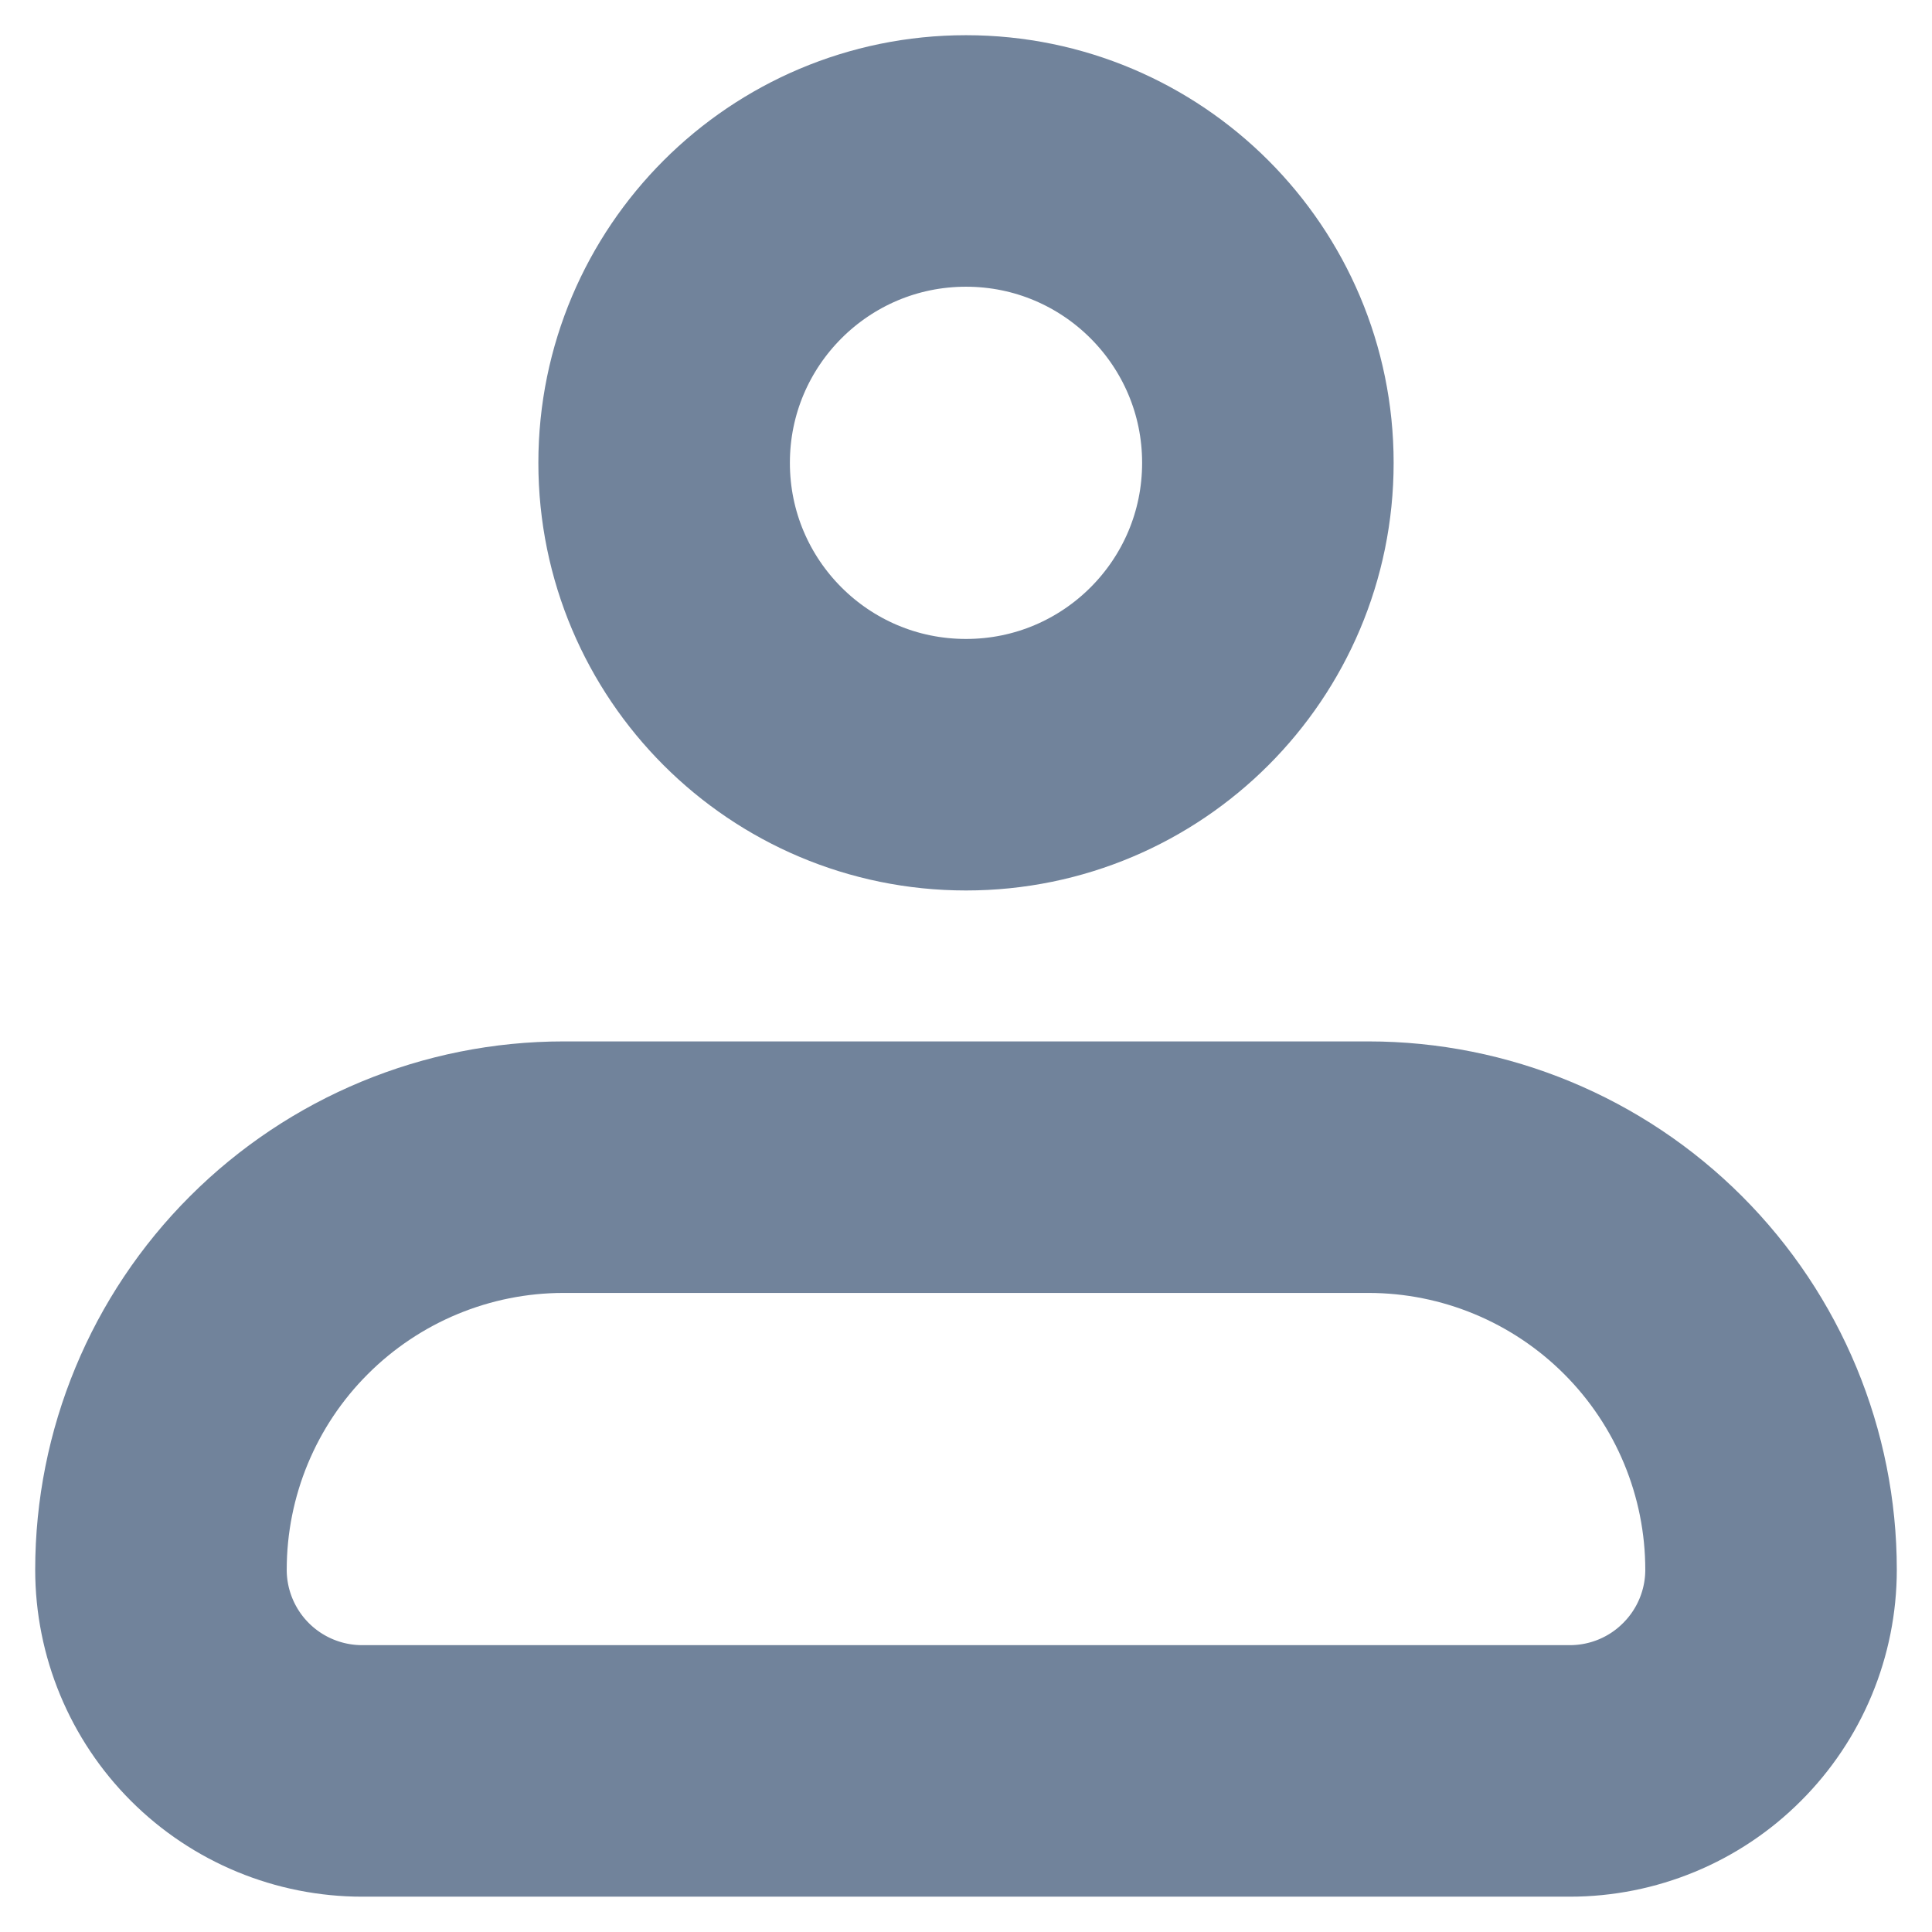
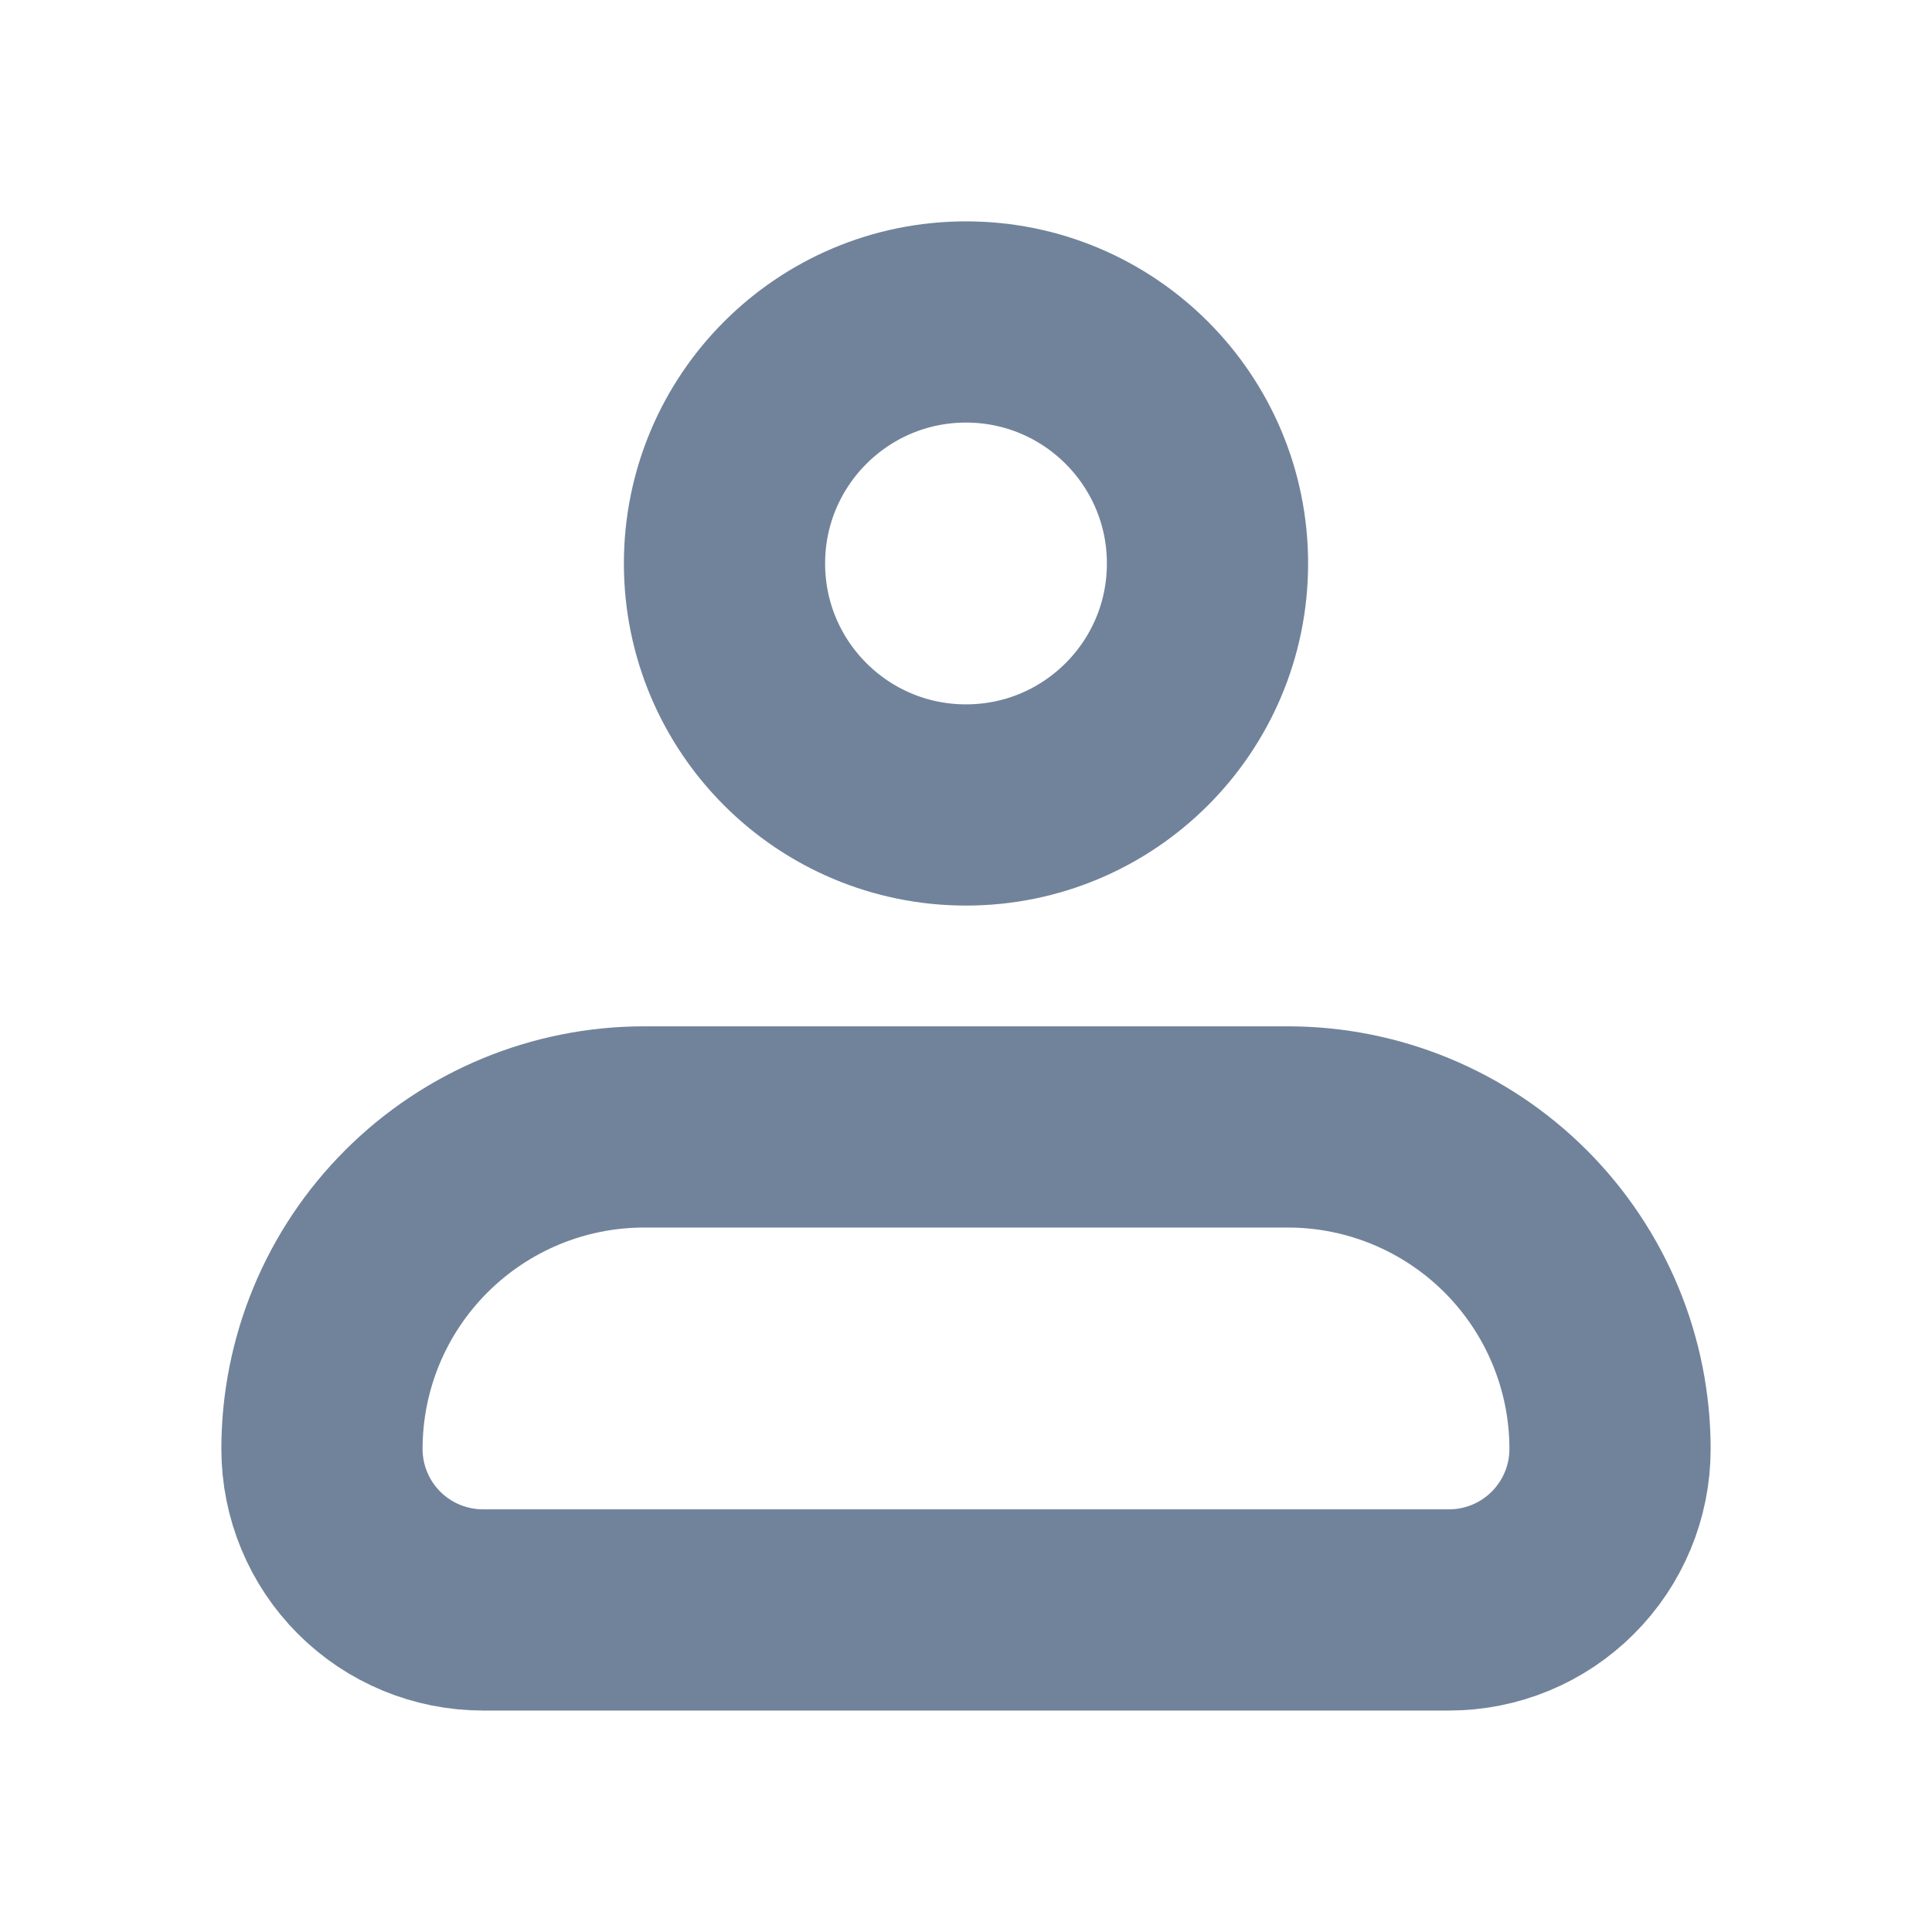
- <svg xmlns="http://www.w3.org/2000/svg" width="16" height="16" viewBox="0 0 16 16" fill="none">
-   <path d="M1.333 13C1.333 12.116 1.684 11.268 2.31 10.643C2.935 10.018 3.783 9.666 4.667 9.666H11.333C12.217 9.666 13.065 10.018 13.69 10.643C14.315 11.268 14.667 12.116 14.667 13C14.667 13.442 14.491 13.866 14.178 14.178C13.866 14.491 13.442 14.666 13 14.666H3C2.558 14.666 2.134 14.491 1.821 14.178C1.509 13.866 1.333 13.442 1.333 13Z" stroke="#71839B" stroke-width="2.083" stroke-linejoin="round" />
-   <path d="M8 6.333C9.381 6.333 10.5 5.214 10.5 3.833C10.5 2.453 9.381 1.333 8 1.333C6.619 1.333 5.5 2.453 5.5 3.833C5.5 5.214 6.619 6.333 8 6.333Z" stroke="#71839B" stroke-width="2.083" />
+ <svg xmlns="http://www.w3.org/2000/svg" width="20" height="20" viewBox="0 0 20 20" fill="none">
+   <path d="M3.333 15C3.333 14.116 3.684 13.268 4.31 12.643C4.935 12.018 5.783 11.666 6.667 11.666H13.333C14.217 11.666 15.065 12.018 15.69 12.643C16.315 13.268 16.667 14.116 16.667 15C16.667 15.442 16.491 15.866 16.178 16.178C15.866 16.491 15.442 16.666 15 16.666H5C4.558 16.666 4.134 16.491 3.821 16.178C3.509 15.866 3.333 15.442 3.333 15Z" stroke="#71839B" stroke-width="2.083" stroke-linejoin="round" />
+   <path d="M10 8.333C11.381 8.333 12.5 7.214 12.5 5.833C12.5 4.453 11.381 3.333 10 3.333C8.619 3.333 7.5 4.453 7.5 5.833C7.5 7.214 8.619 8.333 10 8.333Z" stroke="#71839B" stroke-width="2.083" />
</svg>
